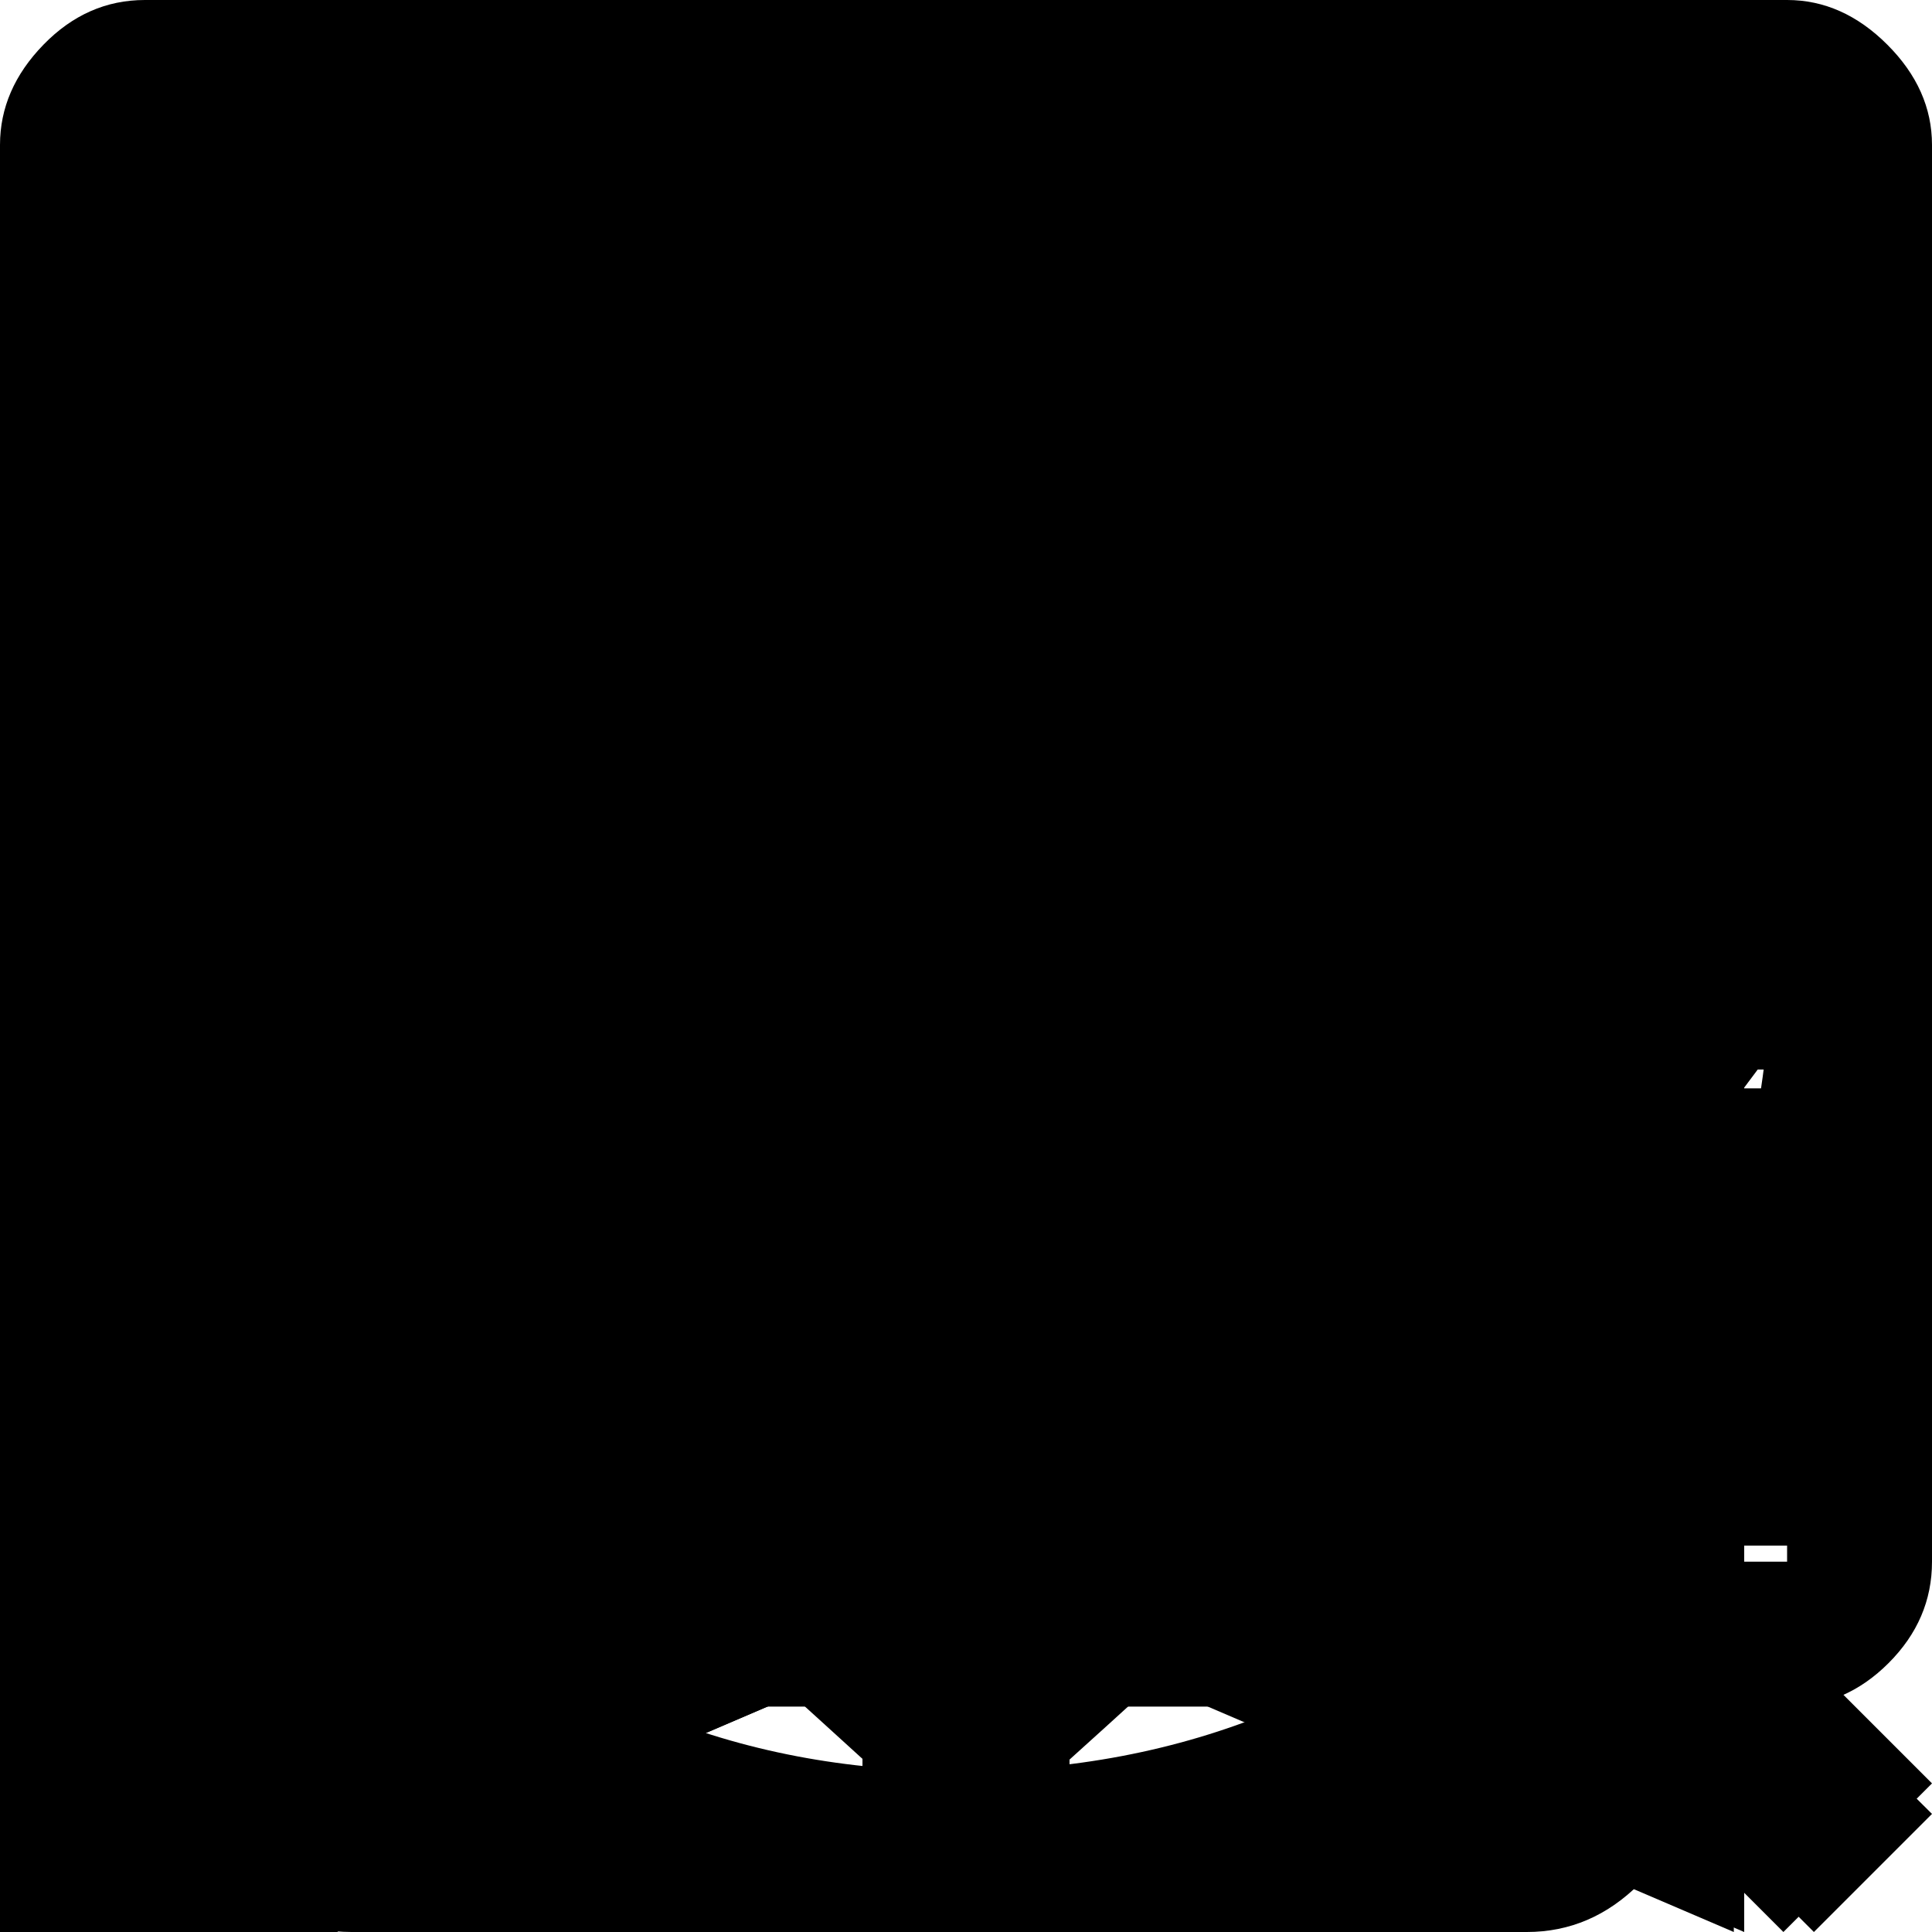
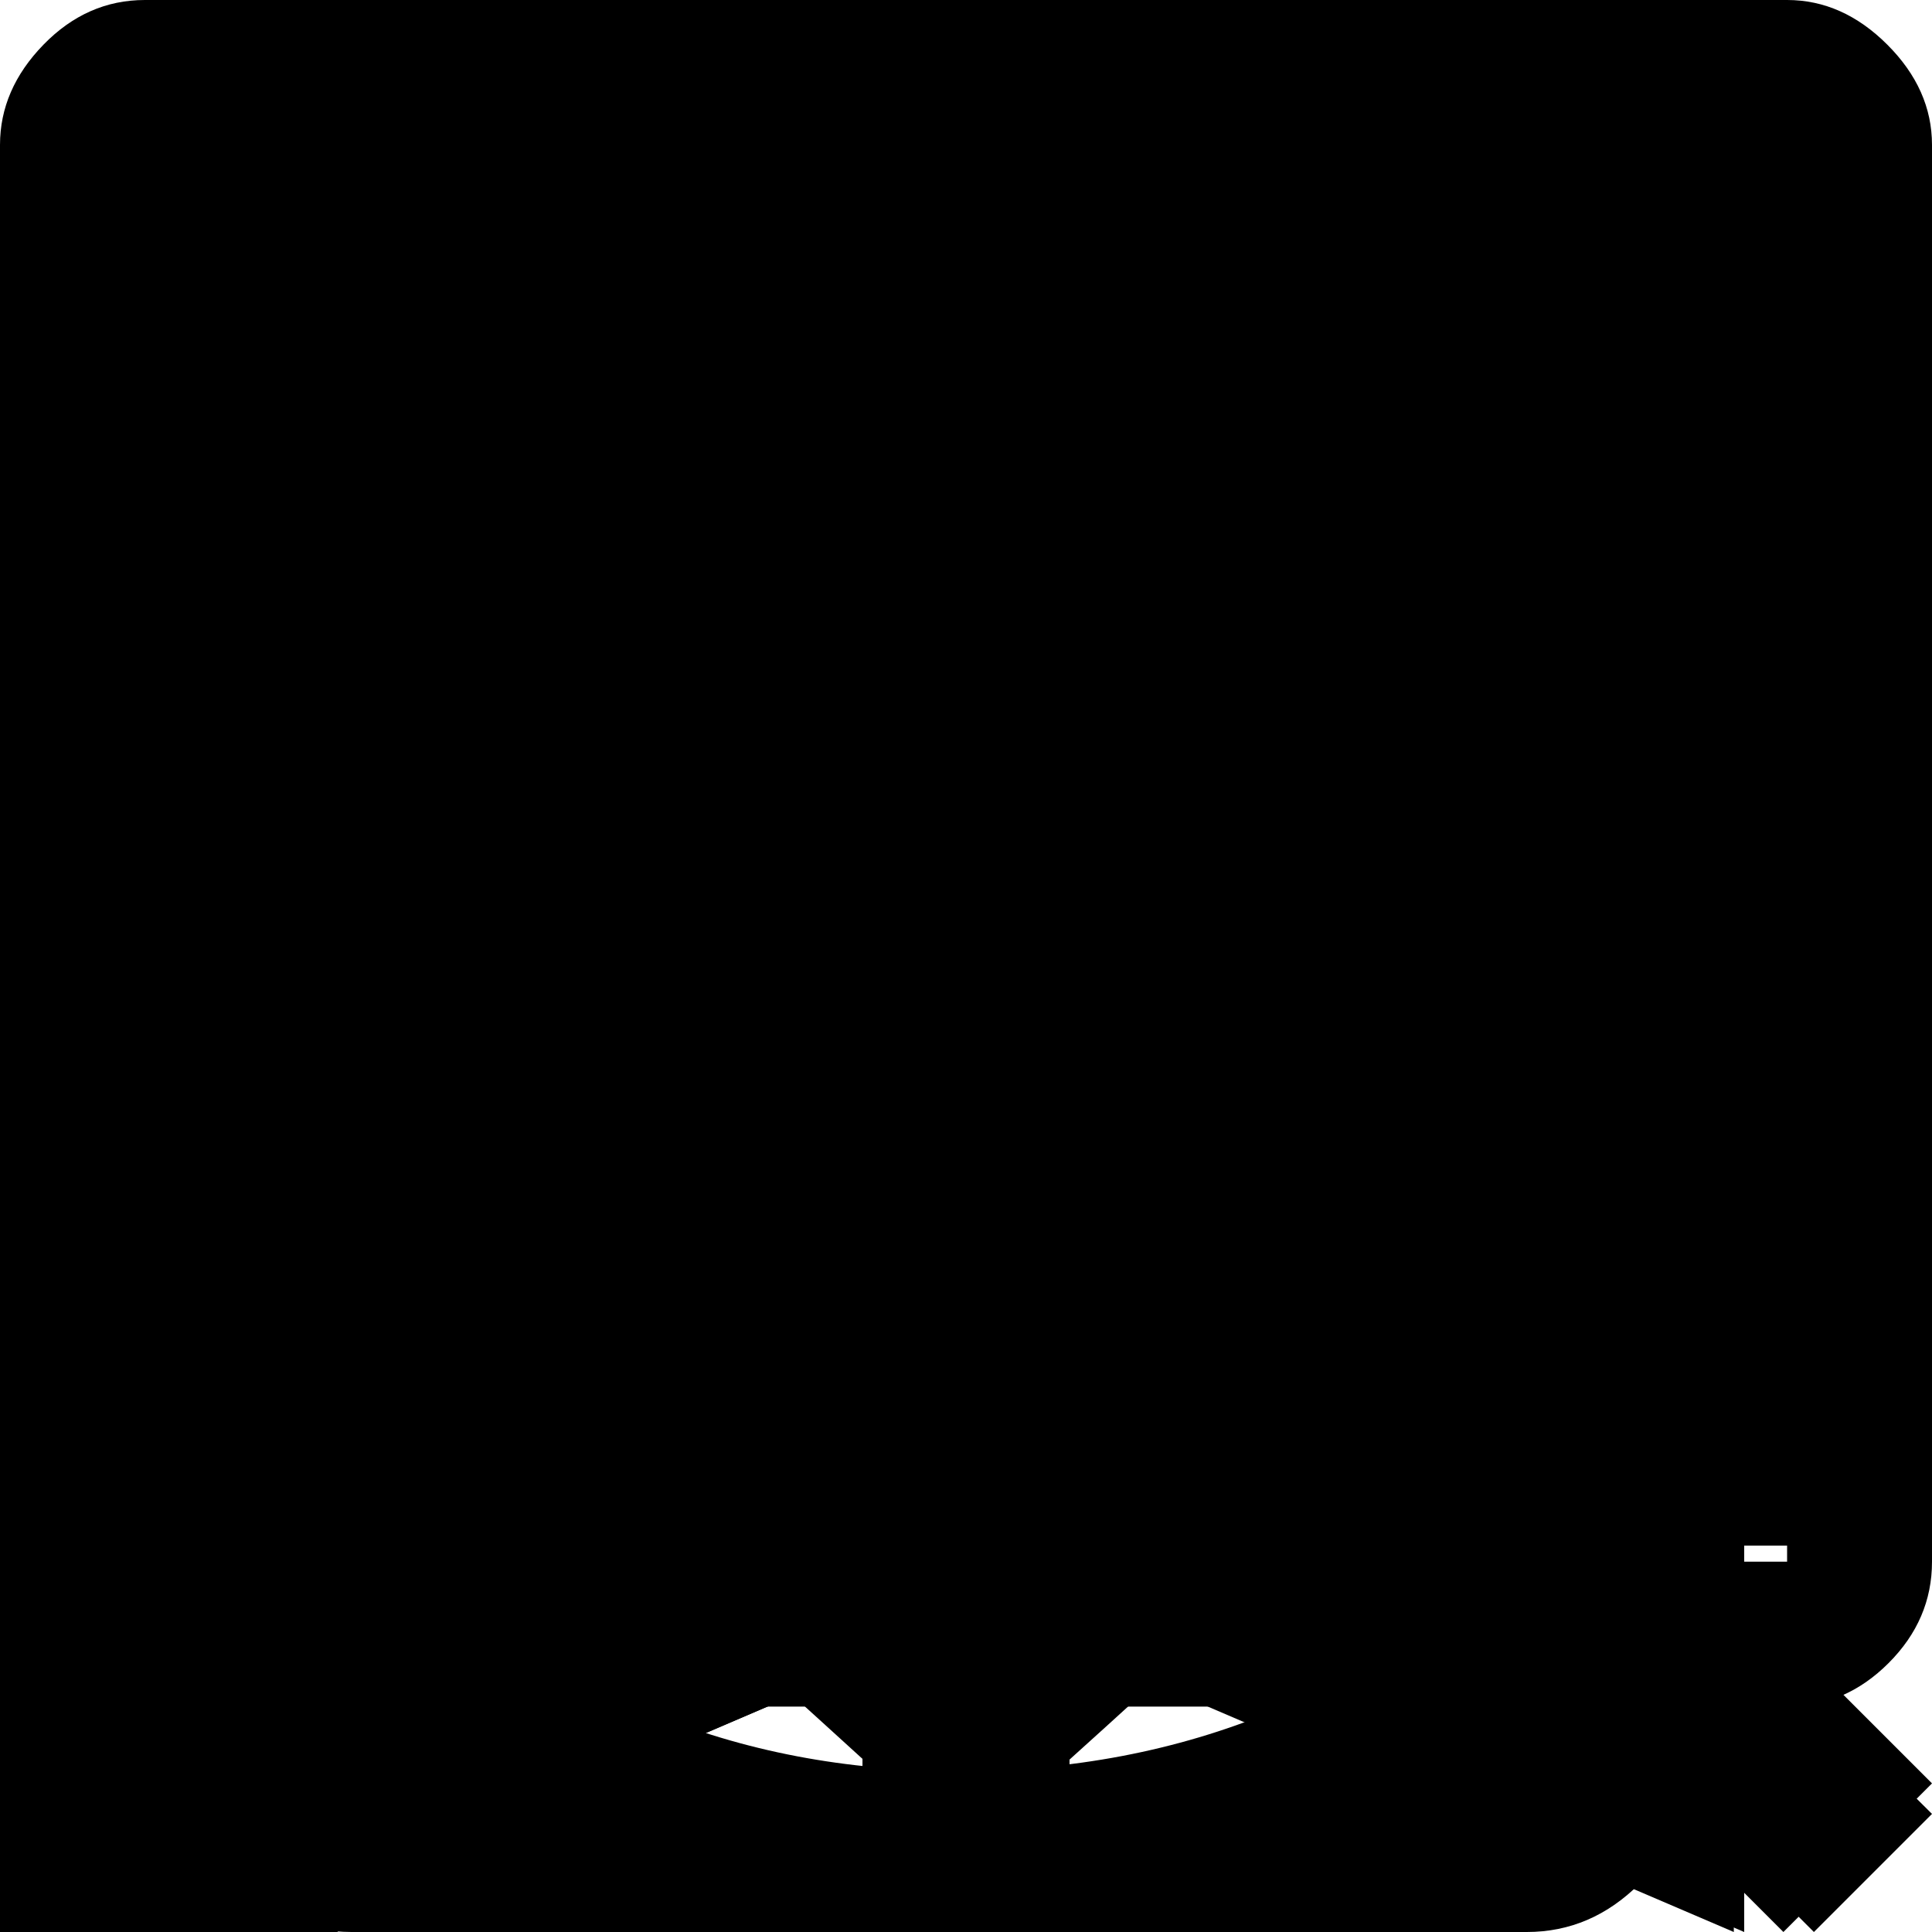
<svg xmlns="http://www.w3.org/2000/svg" viewBox="0 0 24 24">
  <g id="add">
    <path d="M10.714 24V13.286H0V10.714H10.714V0H13.286V10.714H24V13.286H13.286V24H10.714Z" fill="currentColor" />
  </g>
  <g id="bookmark">
    <path d="M3 24V1.986C3 1.457 3.199 0.993 3.596 0.596C3.993 0.199 4.457 0 4.986 0H19.552C20.081 0 20.545 0.199 20.942 0.596C21.339 0.993 21.538 1.457 21.538 1.986V24L12.269 20.028L3 24ZM4.986 20.988L12.269 17.909L19.552 20.988V1.986H4.986V20.988ZM4.986 1.986H19.552H12.269H4.986Z" fill="currentColor" />
  </g>
  <g id="bookmark-black">
    <path d="M19 0H5.667C4.2 0 3 1.2 3 2.667V24L12.333 20L21.667 24V2.667C21.667 1.2 20.467 0 19 0Z" fill="currentColor" />
  </g>
  <g id="chat">
    <path d="M4.8 14.43H14.19V12.63H4.8V14.43ZM4.8 10.53H19.2V8.73H4.8V10.53ZM4.8 6.63H19.2V4.83H4.8V6.63ZM0 24V1.8C0 1.34 0.18 0.925 0.54 0.555C0.9 0.185 1.32 0 1.8 0H22.2C22.66 0 23.075 0.185 23.445 0.555C23.815 0.925 24 1.34 24 1.8V17.4C24 17.86 23.815 18.275 23.445 18.645C23.075 19.015 22.66 19.2 22.2 19.2H4.8L0 24ZM1.8 19.65L4.05 17.4H22.2V1.8H1.8V19.65Z" fill="currentColor" />
  </g>
  <g id="check">
    <path d="M8.258 20.327L0 12.069L1.585 10.484L8.258 17.157L22.415 3L24 4.585L8.258 20.327Z" fill="currentColor" />
  </g>
+   <g id="chevron-down">
+     <path d="M5.362 10.191L11.072 15.622C11.196 15.742 11.343 15.837 11.505 15.902C11.668 15.967 11.842 16 12.017 16C12.193 16 12.367 15.967 12.529 15.902C12.691 15.837 12.839 15.742 12.962 15.622L18.606 10.191C18.731 10.072 18.83 9.931 18.898 9.775C18.965 9.619 19 9.451 19 9.282C19 9.113 18.965 8.946 18.898 8.79C18.83 8.634 18.731 8.492 18.606 8.373C18.357 8.134 18.02 8 17.668 8C17.316 8 16.979 8.134 16.73 8.373L12.017 12.907L7.305 8.373C7.057 8.136 6.723 8.003 6.373 8.002C6.198 8.001 6.025 8.033 5.862 8.097C5.7 8.16 5.553 8.254 5.428 8.373C5.299 8.488 5.195 8.626 5.121 8.78C5.048 8.934 5.007 9.1 5.001 9.269C4.995 9.438 5.023 9.607 5.085 9.765C5.147 9.923 5.241 10.068 5.362 10.191Z" fill="currentColor" />
+   </g>
  <g id="chevron-left">
    <path d="M13.809 18.639L8.379 12.928C8.259 12.804 8.164 12.657 8.099 12.495C8.034 12.333 8 12.159 8 11.983C8 11.807 8.034 11.633 8.099 11.471C8.164 11.309 8.259 11.162 8.379 11.038L13.809 5.394C13.928 5.269 14.07 5.17 14.226 5.103C14.382 5.035 14.55 5 14.719 5C14.888 5 15.055 5.035 15.211 5.103C15.367 5.17 15.509 5.269 15.628 5.394C15.867 5.643 16 5.981 16 6.332C16 6.684 15.867 7.021 15.628 7.271L11.094 11.983L15.628 16.695C15.865 16.943 15.998 17.278 15.999 17.627C16 17.802 15.968 17.976 15.904 18.138C15.841 18.3 15.747 18.448 15.628 18.572C15.513 18.701 15.375 18.805 15.221 18.879C15.068 18.952 14.901 18.993 14.732 18.999C14.563 19.006 14.394 18.977 14.236 18.915C14.078 18.853 13.933 18.759 13.809 18.639Z" fill="currentColor" />
  </g>
  <g id="chevron-right">
    <path d="M10.191 18.638L15.621 12.927C15.741 12.804 15.836 12.656 15.902 12.494C15.967 12.332 16 12.158 16 11.982C16 11.807 15.967 11.633 15.902 11.47C15.836 11.308 15.741 11.161 15.621 11.037L10.191 5.393C10.072 5.269 9.93 5.169 9.774 5.102C9.618 5.034 9.451 5 9.282 5C9.113 5 8.945 5.034 8.789 5.102C8.633 5.169 8.492 5.269 8.373 5.393C8.134 5.643 8 5.98 8 6.332C8 6.683 8.134 7.021 8.373 7.27L12.906 11.982L8.373 16.694C8.136 16.942 8.003 17.277 8.001 17.626C8 17.801 8.032 17.975 8.096 18.137C8.16 18.299 8.254 18.447 8.373 18.571C8.487 18.701 8.626 18.805 8.779 18.878C8.933 18.952 9.099 18.993 9.268 18.999C9.438 19.005 9.606 18.976 9.765 18.914C9.923 18.852 10.068 18.758 10.191 18.638Z" fill="currentColor" />
+   </g>
+   <g id="chevron-up">
+     <path d="M5.362 13.809L11.072 8.379C11.196 8.259 11.343 8.164 11.505 8.098C11.668 8.033 11.841 8 12.017 8C12.193 8 12.367 8.033 12.529 8.098C12.691 8.164 12.839 8.259 12.962 8.379L18.606 13.809C18.731 13.928 18.83 14.07 18.898 14.226C18.965 14.382 19 14.549 19 14.718C19 14.887 18.965 15.055 18.898 15.211C18.83 15.367 18.731 15.508 18.606 15.628C18.357 15.866 18.02 16 17.668 16C17.316 16 16.979 15.866 16.729 15.628L12.017 11.094L7.305 15.628C7.057 15.864 6.722 15.998 6.373 15.999C6.198 16 6.024 15.968 5.862 15.904C5.7 15.84 5.553 15.746 5.428 15.628C5.299 15.513 5.195 15.374 5.121 15.221C5.048 15.067 5.007 14.901 5.001 14.732C4.995 14.562 5.023 14.394 5.085 14.236C5.147 14.077 5.241 13.932 5.362 13.809Z" fill="currentColor" />
  </g>
  <g id="close">
    <path d="M1.846 24L0 22.154L10.154 12L0 1.846L1.846 0L12 10.154L22.154 0L24 1.846L13.846 12L24 22.154L22.154 24L12 13.846L1.846 24Z" fill="currentColor" />
  </g>
  <g id="delete">
    <path d="M4.367 24C3.811 24 3.339 23.806 2.95 23.417C2.561 23.028 2.367 22.556 2.367 22V3H1V1H7.267V0H16.067V1H22.333V3H20.967V22C20.967 22.533 20.767 23 20.367 23.4C19.967 23.8 19.5 24 18.967 24H4.367ZM18.967 3H4.367V22H18.967V3ZM7.9 19.133H9.9V5.833H7.9V19.133ZM13.433 19.133H15.433V5.833H13.433V19.133Z" fill="currentColor" />
  </g>
  <g id="edit">
    <path d="M1.965 22.035H3.405L17.91 7.531L16.469 6.09L1.965 20.595V22.035ZM22.068 6.123L17.877 1.932L19.252 0.557C19.623 0.186 20.082 0 20.628 0C21.173 0 21.632 0.186 22.003 0.557L23.443 1.997C23.814 2.368 24 2.827 24 3.372C24 3.918 23.814 4.377 23.443 4.748L22.068 6.123ZM20.693 7.498L4.191 24H0V19.809L16.502 3.307L20.693 7.498ZM17.19 6.81L16.469 6.09L17.91 7.531L17.19 6.81Z" fill="currentColor" />
  </g>
  <g id="favourite">
    <path d="M12 22.99L10.77 21.88C8.65 19.94 6.9 18.265 5.52 16.855C4.14 15.445 3.04 14.185 2.22 13.075C1.4 11.965 0.825 10.96 0.495 10.06C0.165 9.16 0 8.25 0 7.33C0 5.53 0.605 4.025 1.815 2.815C3.025 1.605 4.52 1 6.3 1C7.44 1 8.495 1.27 9.465 1.81C10.435 2.35 11.28 3.13 12 4.15C12.84 3.07 13.73 2.275 14.67 1.765C15.61 1.255 16.62 1 17.7 1C19.48 1 20.975 1.605 22.185 2.815C23.395 4.025 24 5.53 24 7.33C24 8.25 23.835 9.16 23.505 10.06C23.175 10.96 22.6 11.965 21.78 13.075C20.96 14.185 19.86 15.445 18.48 16.855C17.1 18.265 15.35 19.94 13.23 21.88L12 22.99ZM12 20.62C14.02 18.76 15.685 17.165 16.995 15.835C18.305 14.505 19.345 13.34 20.115 12.34C20.885 11.34 21.425 10.45 21.735 9.67C22.045 8.89 22.2 8.11 22.2 7.33C22.2 6.01 21.78 4.925 20.94 4.075C20.1 3.225 19.02 2.8 17.7 2.8C16.68 2.8 15.73 3.115 14.85 3.745C13.97 4.375 13.26 5.26 12.72 6.4H11.25C10.73 5.28 10.03 4.4 9.15 3.76C8.27 3.12 7.32 2.8 6.3 2.8C4.98 2.8 3.9 3.225 3.06 4.075C2.22 4.925 1.8 6.01 1.8 7.33C1.8 8.11 1.955 8.895 2.265 9.685C2.575 10.475 3.115 11.375 3.885 12.385C4.655 13.395 5.7 14.56 7.02 15.88C8.34 17.2 10 18.78 12 20.62Z" fill="currentColor" />
  </g>
  <g id="favourite-black">
    <path d="M12 23.02L10.26 21.436C4.08 15.832 0 12.136 0 7.6C0 3.904 2.904 1 6.6 1C8.688 1 10.692 1.972 12 3.508C13.308 1.972 15.312 1 17.4 1C21.096 1 24 3.904 24 7.6C24 12.136 19.92 15.832 13.74 21.448L12 23.02Z" fill="currentColor" />
  </g>
  <g id="filter-list">
    <path d="M9.333 20V18H14.667V20H9.333ZM4 13V11H20V13H4ZM0 6V4H24V6H0Z" fill="currentColor" />
  </g>
  <g id="history">
    <path d="M11.9 24C8.589 24 5.778 22.828 3.467 20.483C1.156 18.139 0 15.3 0 11.967H2C2 14.744 2.956 17.111 4.867 19.067C6.778 21.022 9.122 22 11.9 22C14.722 22 17.111 21.011 19.067 19.033C21.022 17.056 22 14.656 22 11.833C22 9.078 21.011 6.75 19.033 4.85C17.056 2.95 14.678 2 11.9 2C10.389 2 8.972 2.344 7.65 3.033C6.328 3.722 5.178 4.633 4.2 5.767H7.7V7.767H0.733V0.833H2.733V4.367C3.889 3.011 5.261 1.944 6.85 1.167C8.439 0.389 10.122 0 11.9 0C13.567 0 15.133 0.311 16.6 0.933C18.067 1.556 19.35 2.406 20.45 3.483C21.55 4.561 22.417 5.822 23.05 7.267C23.683 8.711 24 10.267 24 11.933C24 13.6 23.683 15.167 23.05 16.633C22.417 18.1 21.55 19.378 20.45 20.467C19.35 21.556 18.067 22.417 16.6 23.05C15.133 23.683 13.567 24 11.9 24ZM16.167 17.433L11.033 12.367V5.233H13.033V11.533L17.6 16L16.167 17.433Z" fill="currentColor" />
  </g>
  <g id="search">
    <path d="M22.533 24L13.767 15.233C13.1 15.811 12.322 16.261 11.433 16.583C10.544 16.906 9.6 17.067 8.6 17.067C6.2 17.067 4.167 16.233 2.5 14.567C0.833 12.9 0 10.889 0 8.533C0 6.178 0.833 4.167 2.5 2.5C4.167 0.833 6.189 0 8.567 0C10.922 0 12.928 0.833 14.583 2.5C16.239 4.167 17.067 6.178 17.067 8.533C17.067 9.489 16.911 10.411 16.6 11.3C16.289 12.189 15.822 13.022 15.2 13.8L24 22.533L22.533 24ZM8.567 15.067C10.367 15.067 11.9 14.428 13.167 13.15C14.433 11.872 15.067 10.333 15.067 8.533C15.067 6.733 14.433 5.194 13.167 3.917C11.9 2.639 10.367 2 8.567 2C6.744 2 5.194 2.639 3.917 3.917C2.639 5.194 2 6.733 2 8.533C2 10.333 2.639 11.872 3.917 13.15C5.194 14.428 6.744 15.067 8.567 15.067Z" fill="currentColor" />
  </g>
+   <g id="send">
+     <path d="M2.297 5.463L10.88 9.143L2.286 8L2.297 5.463ZM10.869 15.429L2.286 19.109V16.571L10.869 15.429ZM0.011 2L0 10L17.143 12.286L0 14.571L0.011 22.571L24 12.286L0.011 2Z" fill="currentColor" />
+   </g>
+   <g id="share-reviews">
+     <path d="M15 15.6C15.66 15.6 16.225 15.365 16.695 14.895C17.165 14.425 17.4 13.86 17.4 13.2C17.4 12.54 17.165 11.975 16.695 11.505C16.225 11.035 15.66 10.8 15 10.8C14.7 10.8 14.415 10.855 14.145 10.965C13.875 11.075 13.63 11.22 13.41 11.4L10.2 9.78V9.42L13.41 7.8C13.63 7.98 13.875 8.125 14.145 8.235C14.415 8.345 14.7 8.4 15 8.4C15.66 8.4 16.225 8.165 16.695 7.695C17.165 7.225 17.4 6.66 17.4 6C17.4 5.34 17.165 4.775 16.695 4.305C16.225 3.835 15.66 3.6 15 3.6C14.34 3.6 13.775 3.835 13.305 4.305C12.835 4.775 12.6 5.34 12.6 6V6.18L9.39 7.8C9.17 7.62 8.925 7.475 8.655 7.365C8.385 7.255 8.1 7.2 7.8 7.2C7.14 7.2 6.575 7.435 6.105 7.905C5.635 8.375 5.4 8.94 5.4 9.6C5.4 10.26 5.635 10.825 6.105 11.295C6.575 11.765 7.14 12 7.8 12C8.1 12 8.385 11.945 8.655 11.835C8.925 11.725 9.17 11.58 9.39 11.4L12.6 13.02V13.2C12.6 13.86 12.835 14.425 13.305 14.895C13.775 15.365 14.34 15.6 15 15.6ZM0 24V2.4C0 1.74 0.235 1.175 0.705 0.705C1.175 0.235 1.74 0 2.4 0H21.6C22.26 0 22.825 0.235 23.295 0.705C23.765 1.175 24 1.74 24 2.4V16.8C24 17.46 23.765 18.025 23.295 18.495C22.825 18.965 22.26 19.2 21.6 19.2H4.8L0 24ZM2.4 18.21L3.81 16.8H21.6V2.4H2.4V18.21Z" fill="currentColor" />
+   </g>
  <g id="view-list">
    <path d="M8.1 19.4H22.2V15.29H8.1V19.4ZM1.8 7.91H6.3V3.8H1.8V7.91ZM1.8 13.52H6.3V9.71H1.8V13.52ZM1.8 19.4H6.3V15.29H1.8V19.4ZM8.1 13.52H22.2V9.71H8.1V13.52ZM8.1 7.91H22.2V3.8H8.1V7.91ZM1.8 21.2C1.32 21.2 0.9 21.02 0.54 20.66C0.18 20.3 0 19.88 0 19.4V3.8C0 3.32 0.18 2.9 0.54 2.54C0.9 2.18 1.32 2 1.8 2H22.2C22.68 2 23.1 2.18 23.46 2.54C23.82 2.9 24 3.32 24 3.8V19.4C24 19.88 23.82 20.3 23.46 20.66C23.1 21.02 22.68 21.2 22.2 21.2H1.8Z" fill="currentColor" />
  </g>
</svg>
